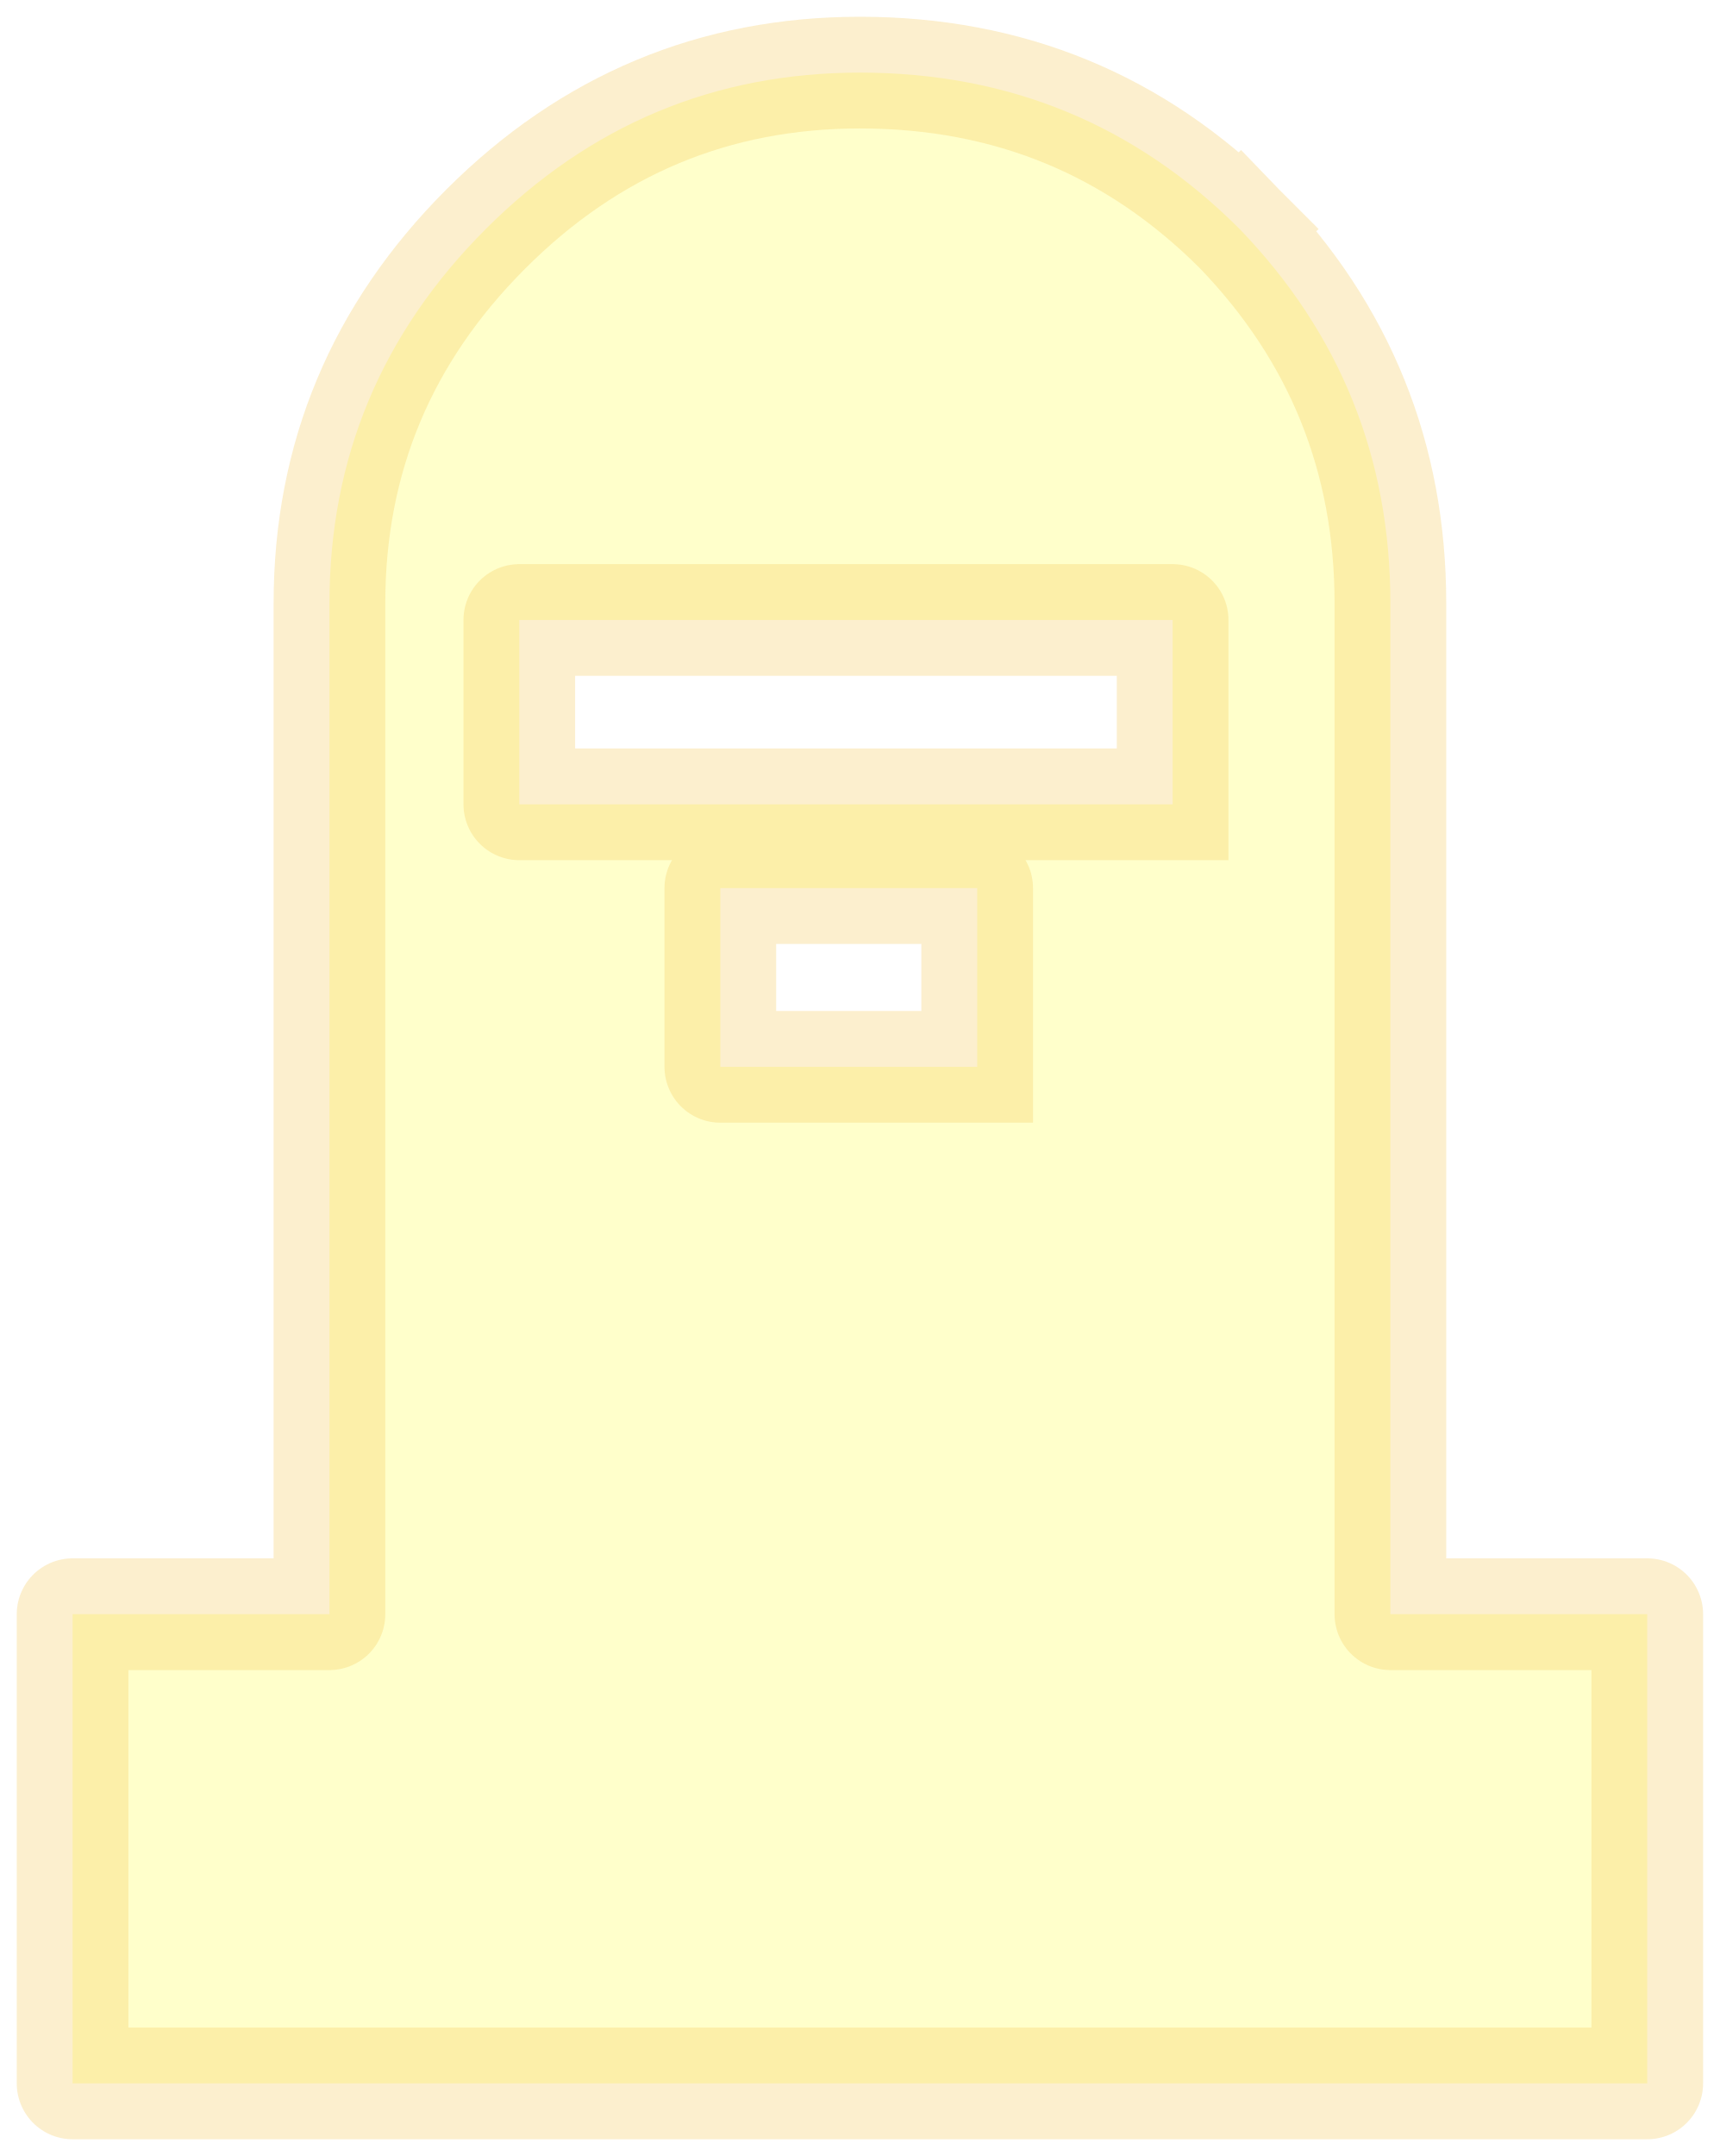
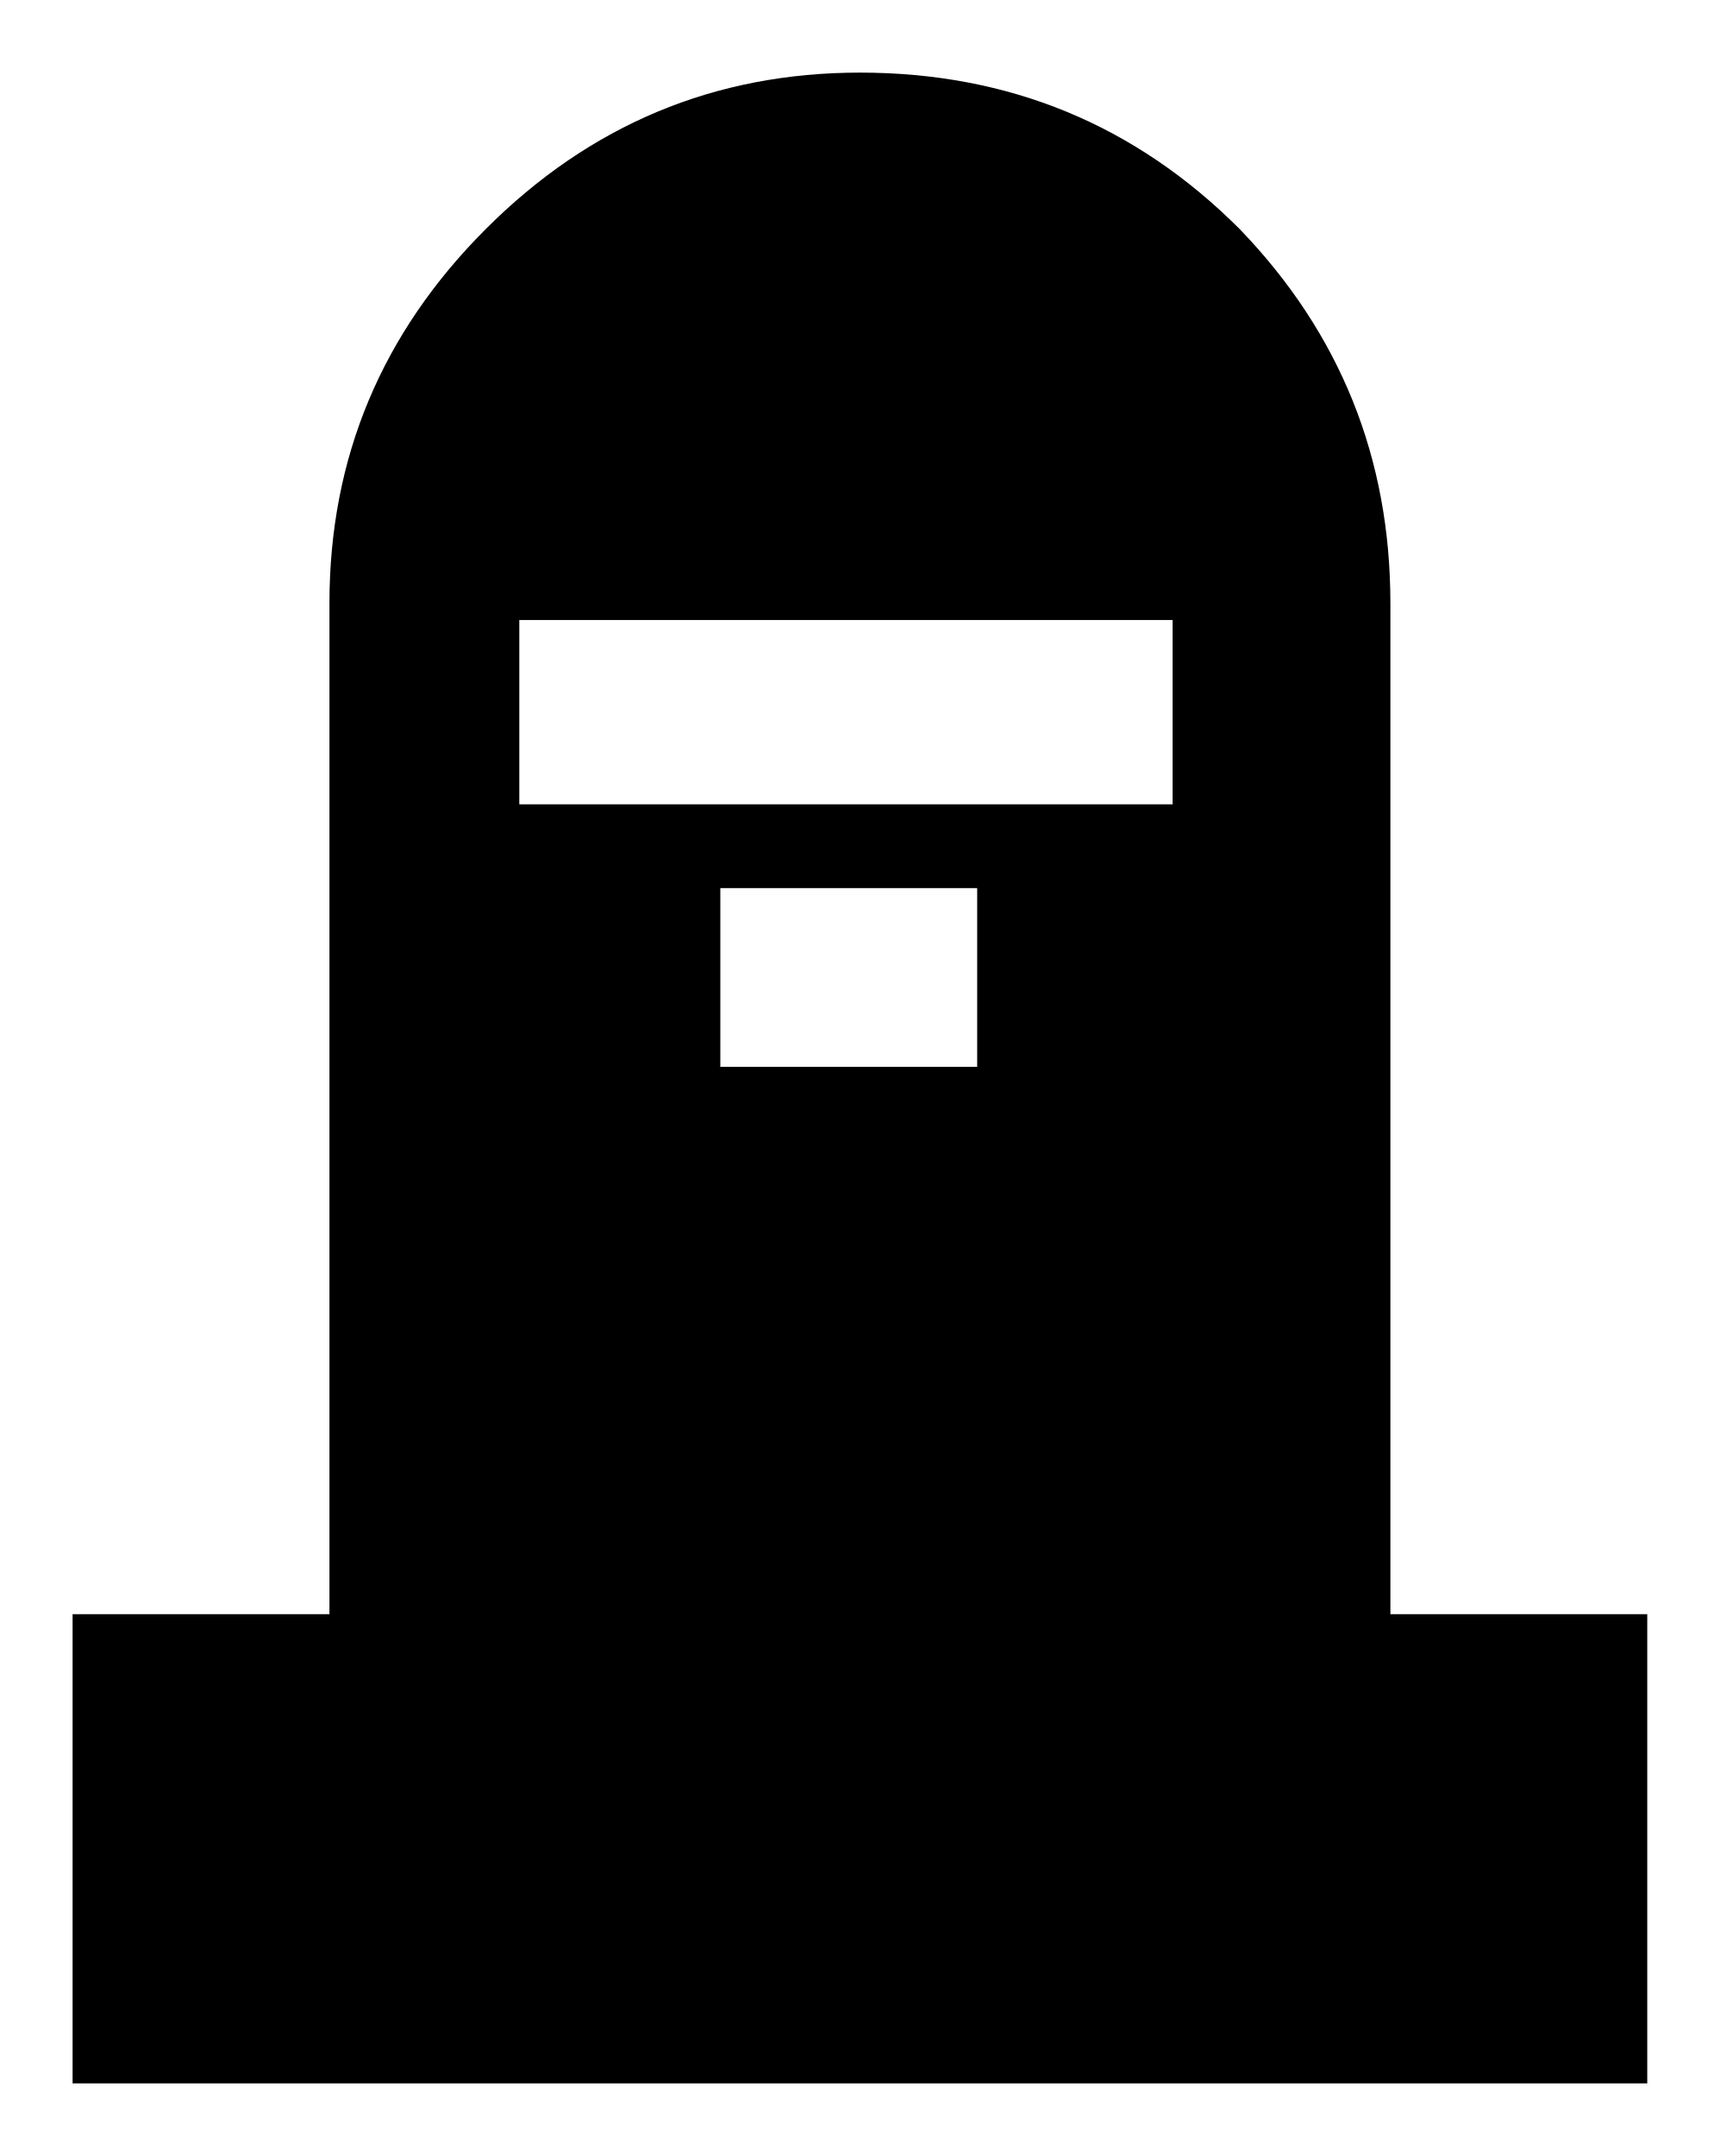
- <svg xmlns="http://www.w3.org/2000/svg" height="19.3" width="15.4">
-   <path d="M8.75 9.55v-1.6h-2.3v1.6h2.3m2.35-7.5q1.35 1.4 1.35 3.35v9.05h2.3v4.2H.65v-4.2h2.3V5.4q0-1.95 1.4-3.35Q5.75.65 7.7.65q2 0 3.4 1.4m-.6 5.15V5.55H4.65V7.2h5.85" fill="#ffffcb" fill-rule="evenodd" />
-   <path d="M10.5 7.2H4.65V5.55h5.85V7.2m.6-5.15Q9.7.65 7.7.65q-1.95 0-3.35 1.4-1.4 1.4-1.4 3.35v9.05H.65v4.2h14.1v-4.2h-2.3V5.4q0-1.95-1.35-3.35m-2.35 7.5h-2.3v-1.6h2.3v1.6" fill="none" stroke="#f5cb5b" stroke-linecap="square" stroke-linejoin="round" stroke-opacity=".298" />
+ <svg xmlns="http://www.w3.org/2000/svg" version="1.1" width="817" height="1024" viewBox="0 0 817 1024">
+   <g id="icomoon-ignore">
+ </g>
+   <path d="M464.248 506.694v-84.891h-122.031v84.891h122.031zM588.932 108.767q71.627 74.28 71.627 177.741v480.166h122.031v222.839h-748.104v-222.839h122.031v-480.166q0-103.461 74.28-177.741t177.741-74.28q106.114 0 180.394 74.28zM557.098 382.010v-87.544h-310.383v87.544h310.383z" />
</svg>
